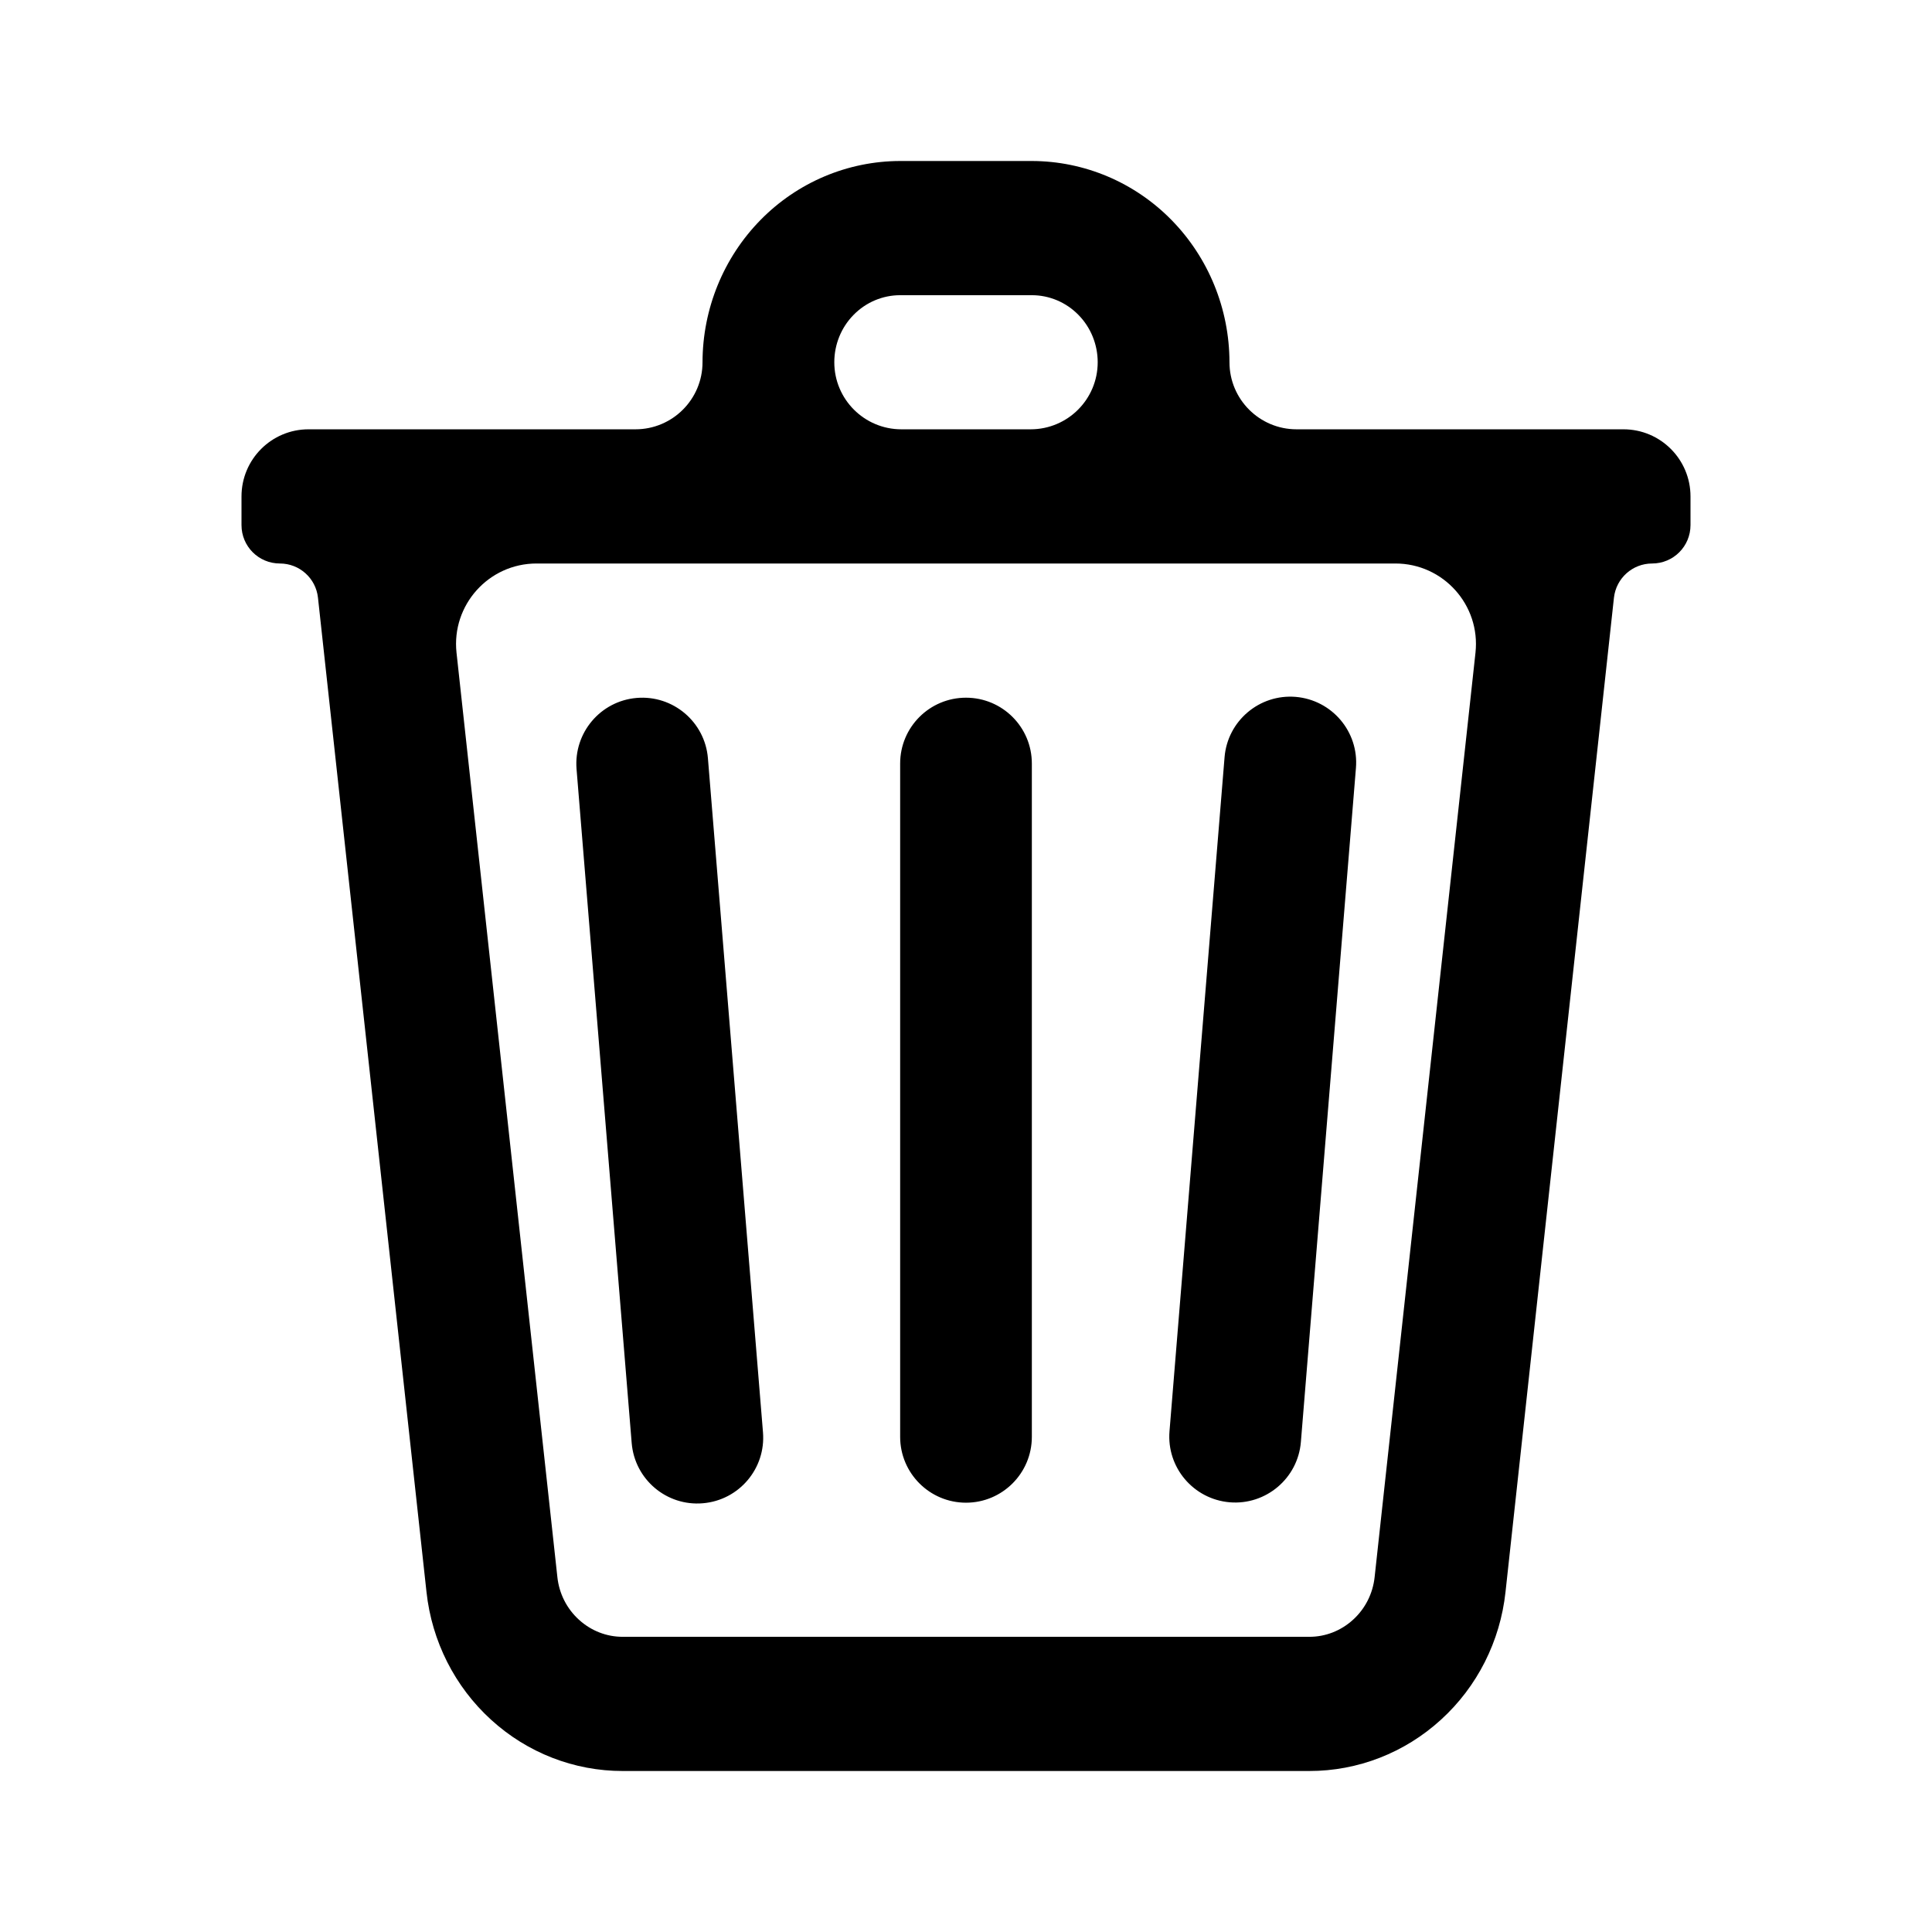
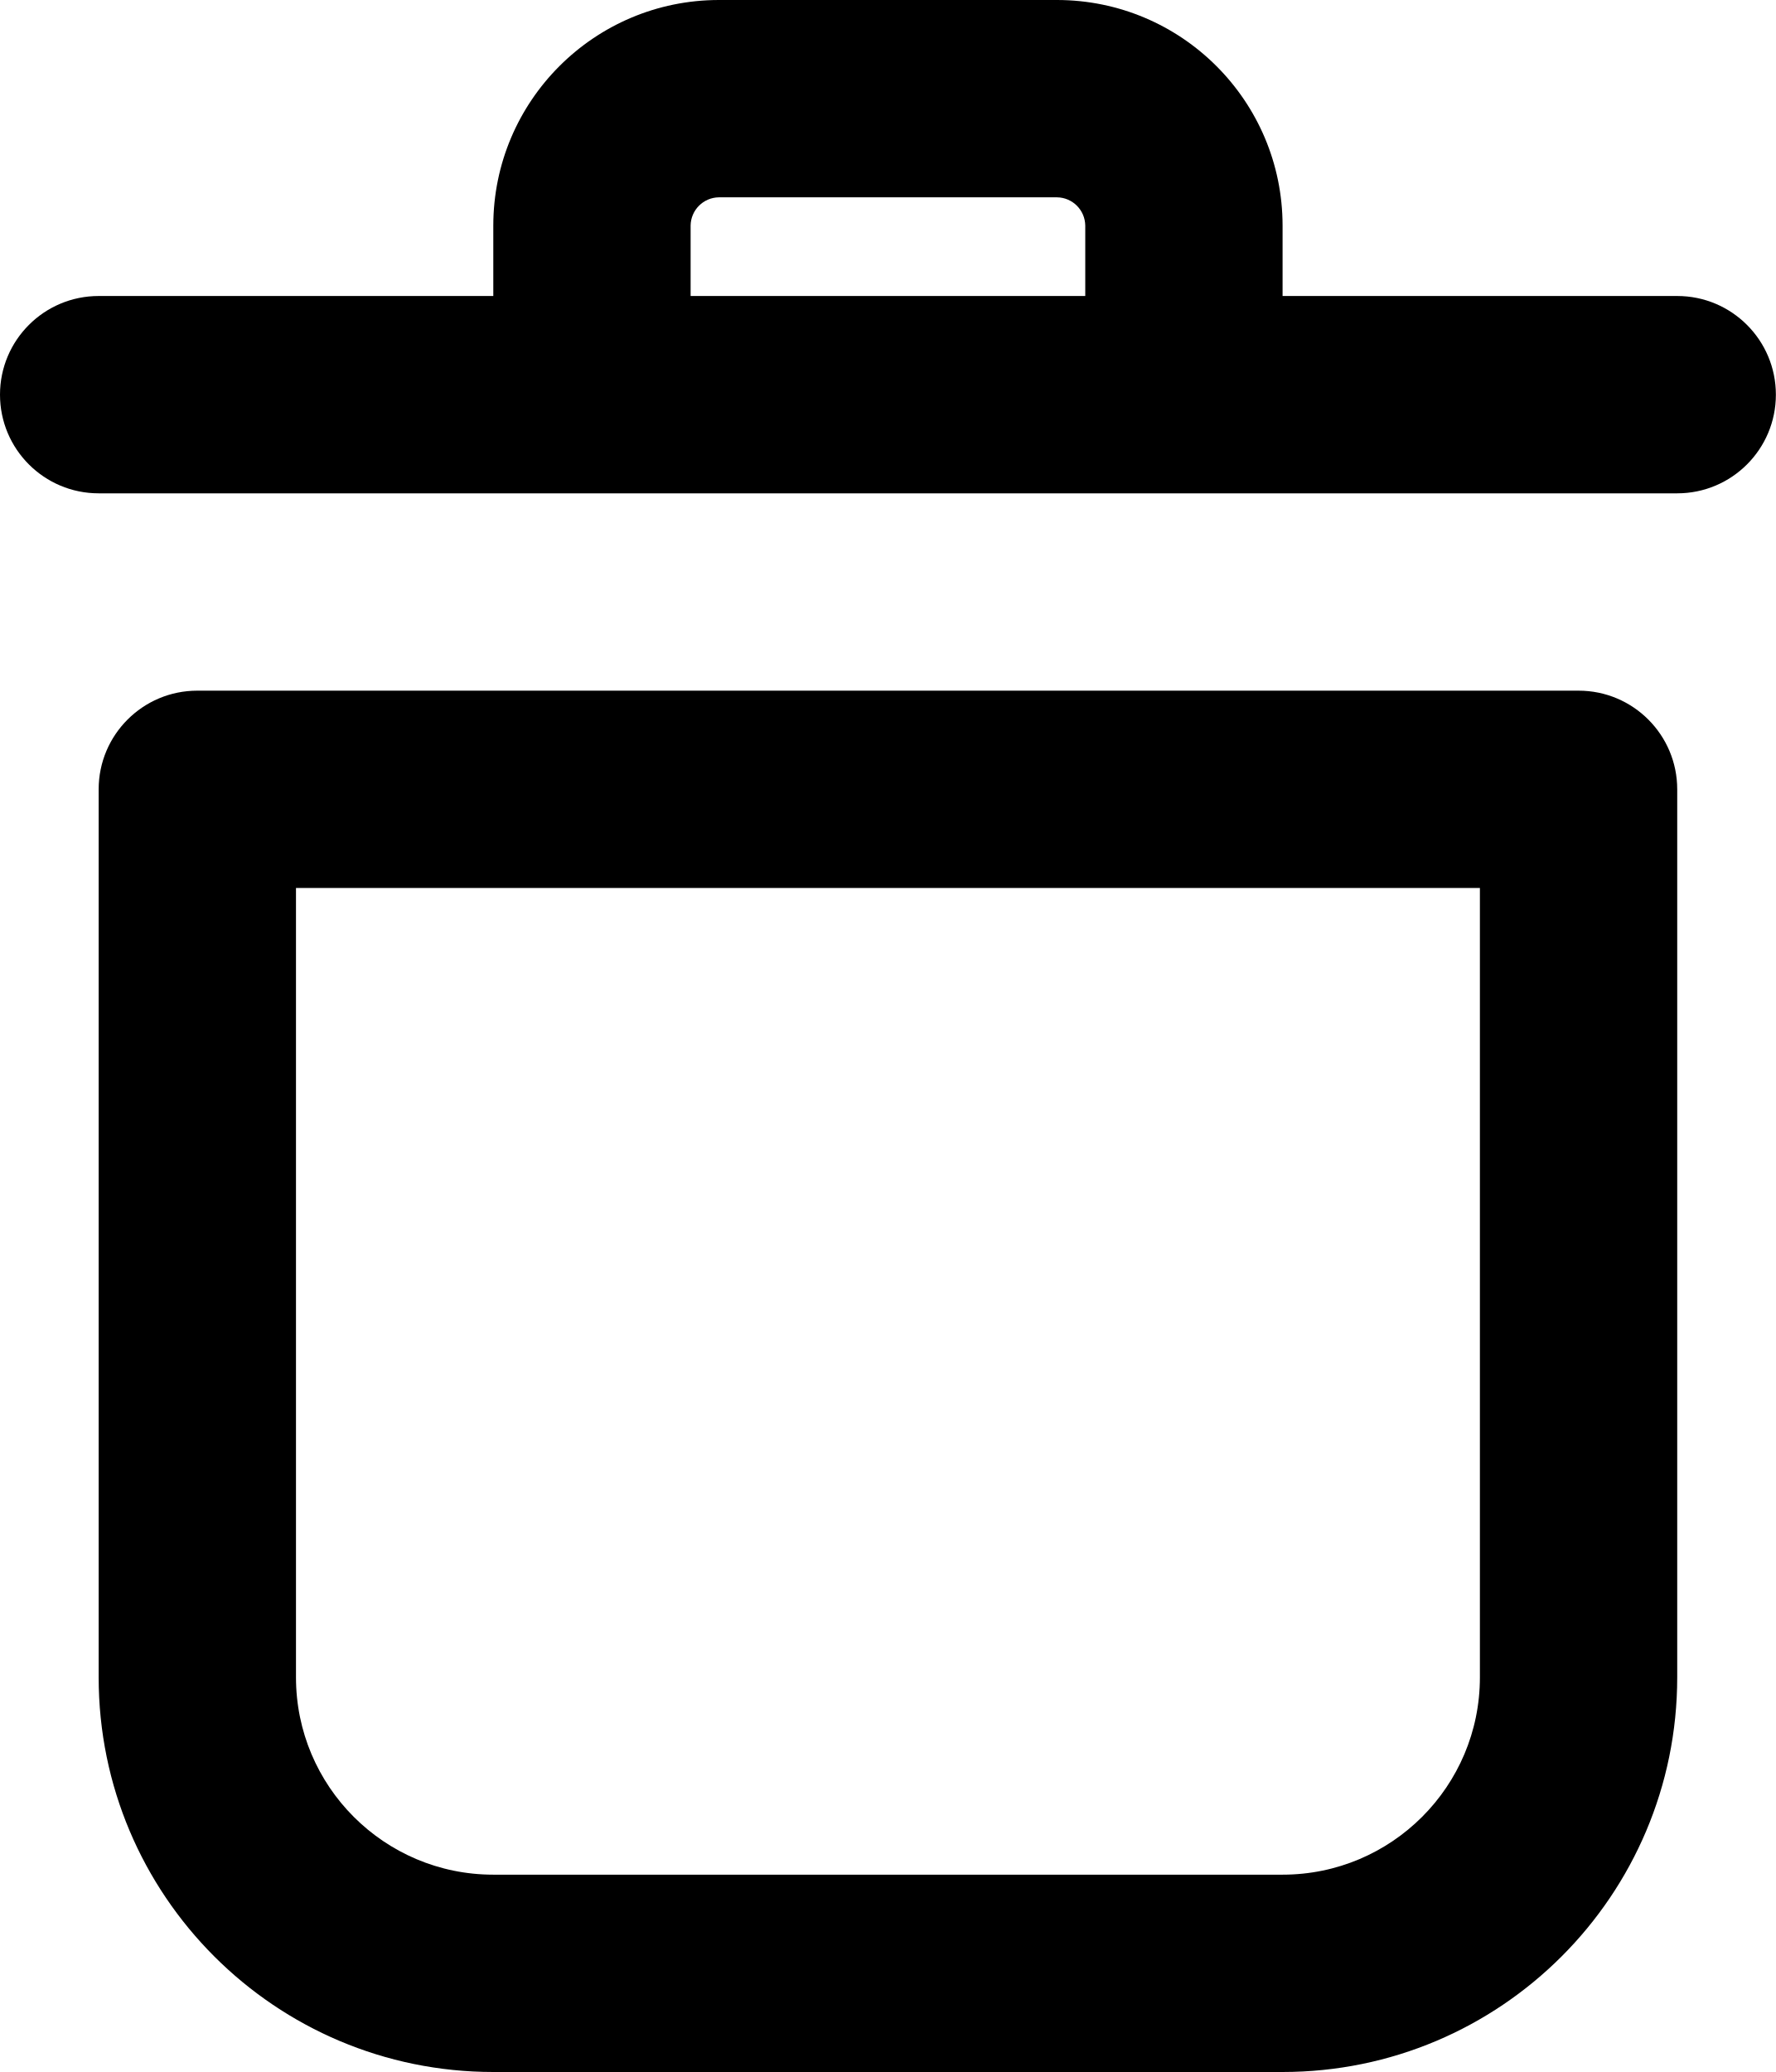
- <svg xmlns="http://www.w3.org/2000/svg" width="24" height="24" viewBox="0 0 24 24">
-   <path fill-rule="evenodd" clip-rule="evenodd" d="M15.273 4.5C15.273 4.96 15.646 5.333 16.106 5.333H20.167C20.627 5.333 21 5.706 21 6.167V6.523C21 6.787 20.787 7 20.523 7C20.28 7 20.076 7.183 20.049 7.425L18.702 19.776C18.636 20.388 18.351 20.953 17.9 21.363C17.45 21.774 16.867 22.001 16.263 22H7.737C7.133 22.001 6.55 21.774 6.1 21.363C5.65 20.953 5.364 20.388 5.298 19.776L3.95 7.425C3.924 7.183 3.72 7 3.477 7C3.213 7 3 6.787 3 6.523V6.167C3 5.706 3.373 5.333 3.833 5.333H7.894C8.354 5.333 8.727 4.96 8.727 4.5C8.728 3.837 8.987 3.202 9.447 2.733C9.907 2.264 10.531 2.001 11.182 2H12.818C13.469 2.001 14.093 2.264 14.553 2.733C15.013 3.202 15.272 3.837 15.273 4.5ZM10.604 3.911C10.45 4.067 10.364 4.279 10.364 4.5C10.364 4.96 10.737 5.333 11.197 5.333H12.803C13.263 5.333 13.636 4.96 13.636 4.5C13.636 4.279 13.55 4.067 13.396 3.911C13.243 3.755 13.035 3.667 12.818 3.667H11.182C10.965 3.667 10.757 3.755 10.604 3.911ZM16.808 20.121C16.959 19.984 17.054 19.796 17.076 19.592L18.329 8.108C18.393 7.517 17.93 7 17.334 7H6.665C6.07 7 5.607 7.517 5.671 8.108L6.924 19.592C6.946 19.796 7.041 19.984 7.192 20.121C7.342 20.258 7.536 20.334 7.737 20.333H16.263C16.464 20.334 16.658 20.258 16.808 20.121ZM12.818 9.485C12.818 9.033 12.452 8.667 12 8.667C11.548 8.667 11.182 9.033 11.182 9.485V17.849C11.182 18.3 11.548 18.667 12 18.667C12.452 18.667 12.818 18.3 12.818 17.849V9.485ZM15.275 18.662C14.825 18.623 14.491 18.229 14.528 17.779L15.212 9.406C15.249 8.955 15.646 8.619 16.097 8.657C16.547 8.696 16.881 9.09 16.844 9.54L16.16 17.913C16.123 18.364 15.726 18.7 15.275 18.662ZM8.794 9.419C8.757 8.968 8.361 8.632 7.909 8.67C7.459 8.708 7.126 9.103 7.162 9.553L7.847 17.925C7.884 18.377 8.28 18.713 8.732 18.674C9.181 18.636 9.515 18.242 9.478 17.792L8.794 9.419Z" />
+ <svg xmlns="http://www.w3.org/2000/svg" width="18" height="21" viewBox="0 0 18 21">
+   <g id="Сгруппировать_4488" data-name="Сгруппировать 4488" transform="translate(-603 -95)">
+     <path id="Контур_11090" data-name="Контур 11090" d="M619,102H605a1,1,0,0,0-1,1v9a4,4,0,0,0,4,4h8a4,4,0,0,0,4-4v-9A1,1,0,0,0,619,102Zm-1,10a2,2,0,0,1-2,2h-8a2,2,0,0,1-2-2v-8h12Z" />
+     <path id="Контур_11094" data-name="Контур 11094" d="M620,99h-4v-.714A2.288,2.288,0,0,0,613.714,96h-3.428A2.288,2.288,0,0,0,608,98.286V99h-4a1,1,0,0,0,0,2h16a1,1,0,0,0,0-2Zm-10,0v-.714a.29.29,0,0,1,.286-.286h3.428a.29.29,0,0,1,.286.286V99Z" transform="translate(0 -1)" />
+   </g>
</svg>
